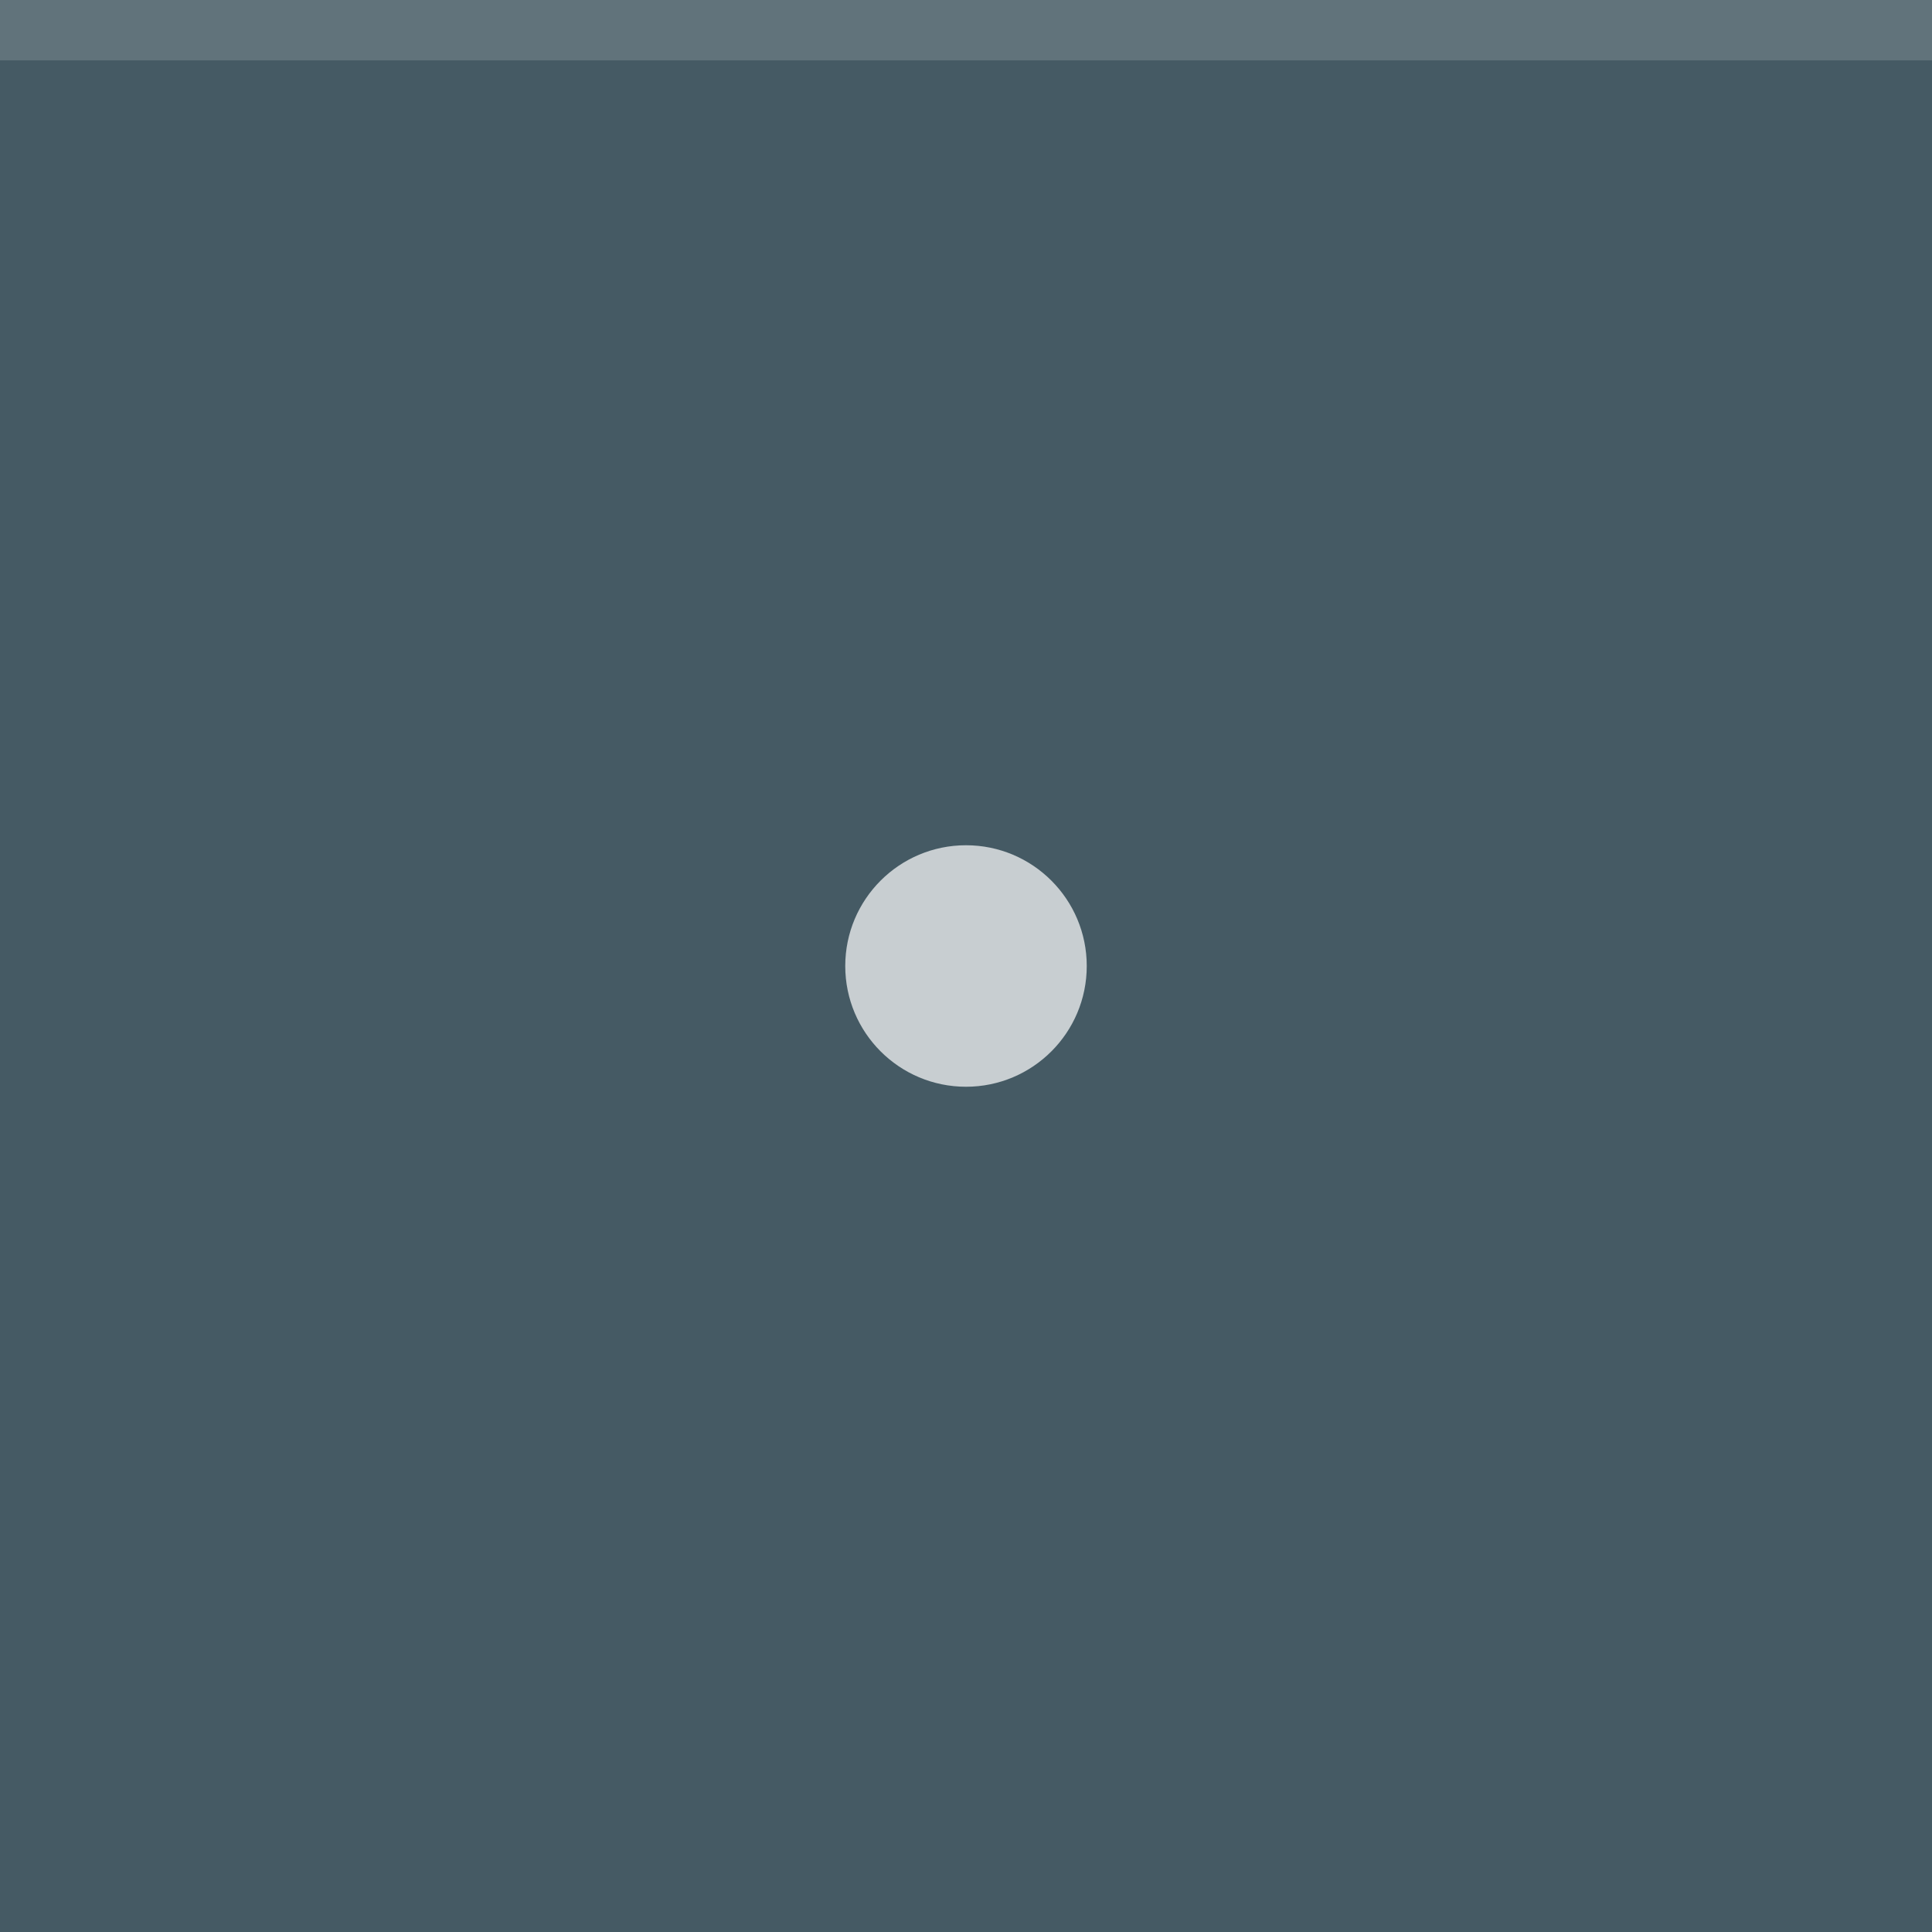
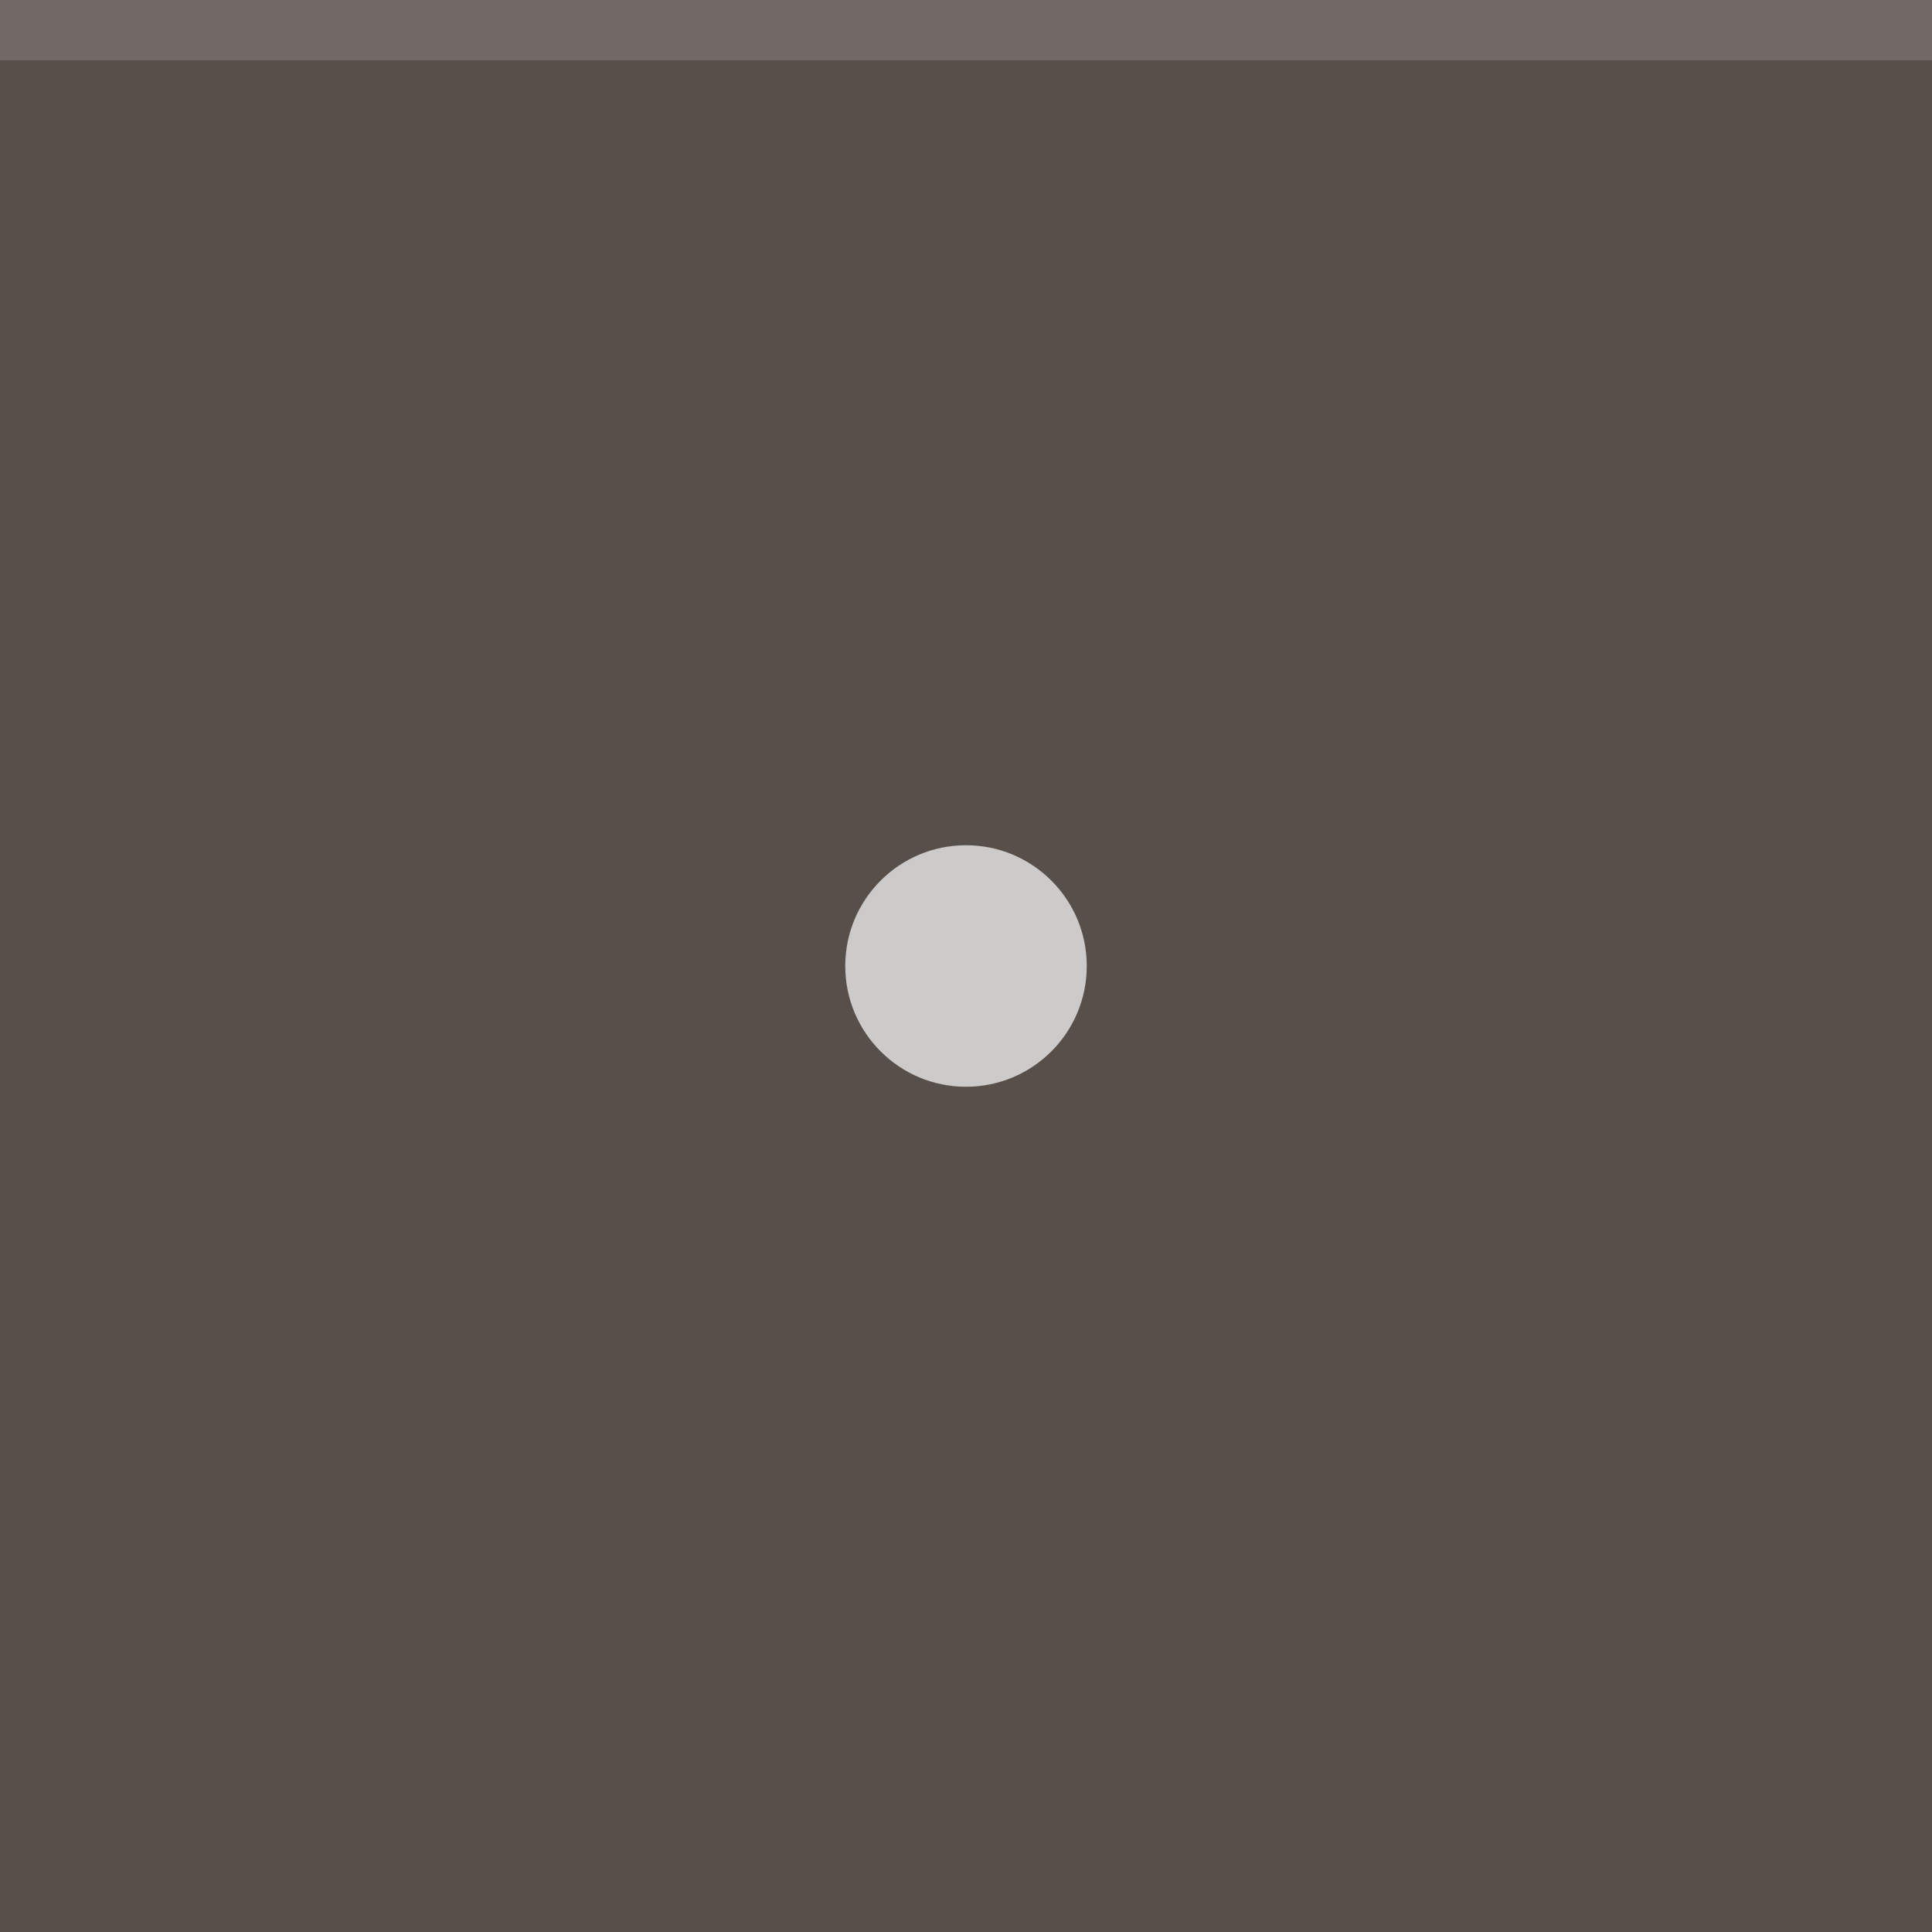
<svg xmlns="http://www.w3.org/2000/svg" width="32" height="32" viewBox="0 0 32 32">
-   <rect width="32" height="32" fill="#455A64" />
+   <rect width="32" height="32" fill="#574f4a" />
  <rect width="32" height="1" fill="#FFFFFF" fill-opacity="0.15" />
  <g fill="#FFFFFF" opacity="0.7">
    <circle cx="16" cy="16" r="12" opacity="0" />
    <circle cx="16" cy="16" r="2" />
  </g>
</svg>
